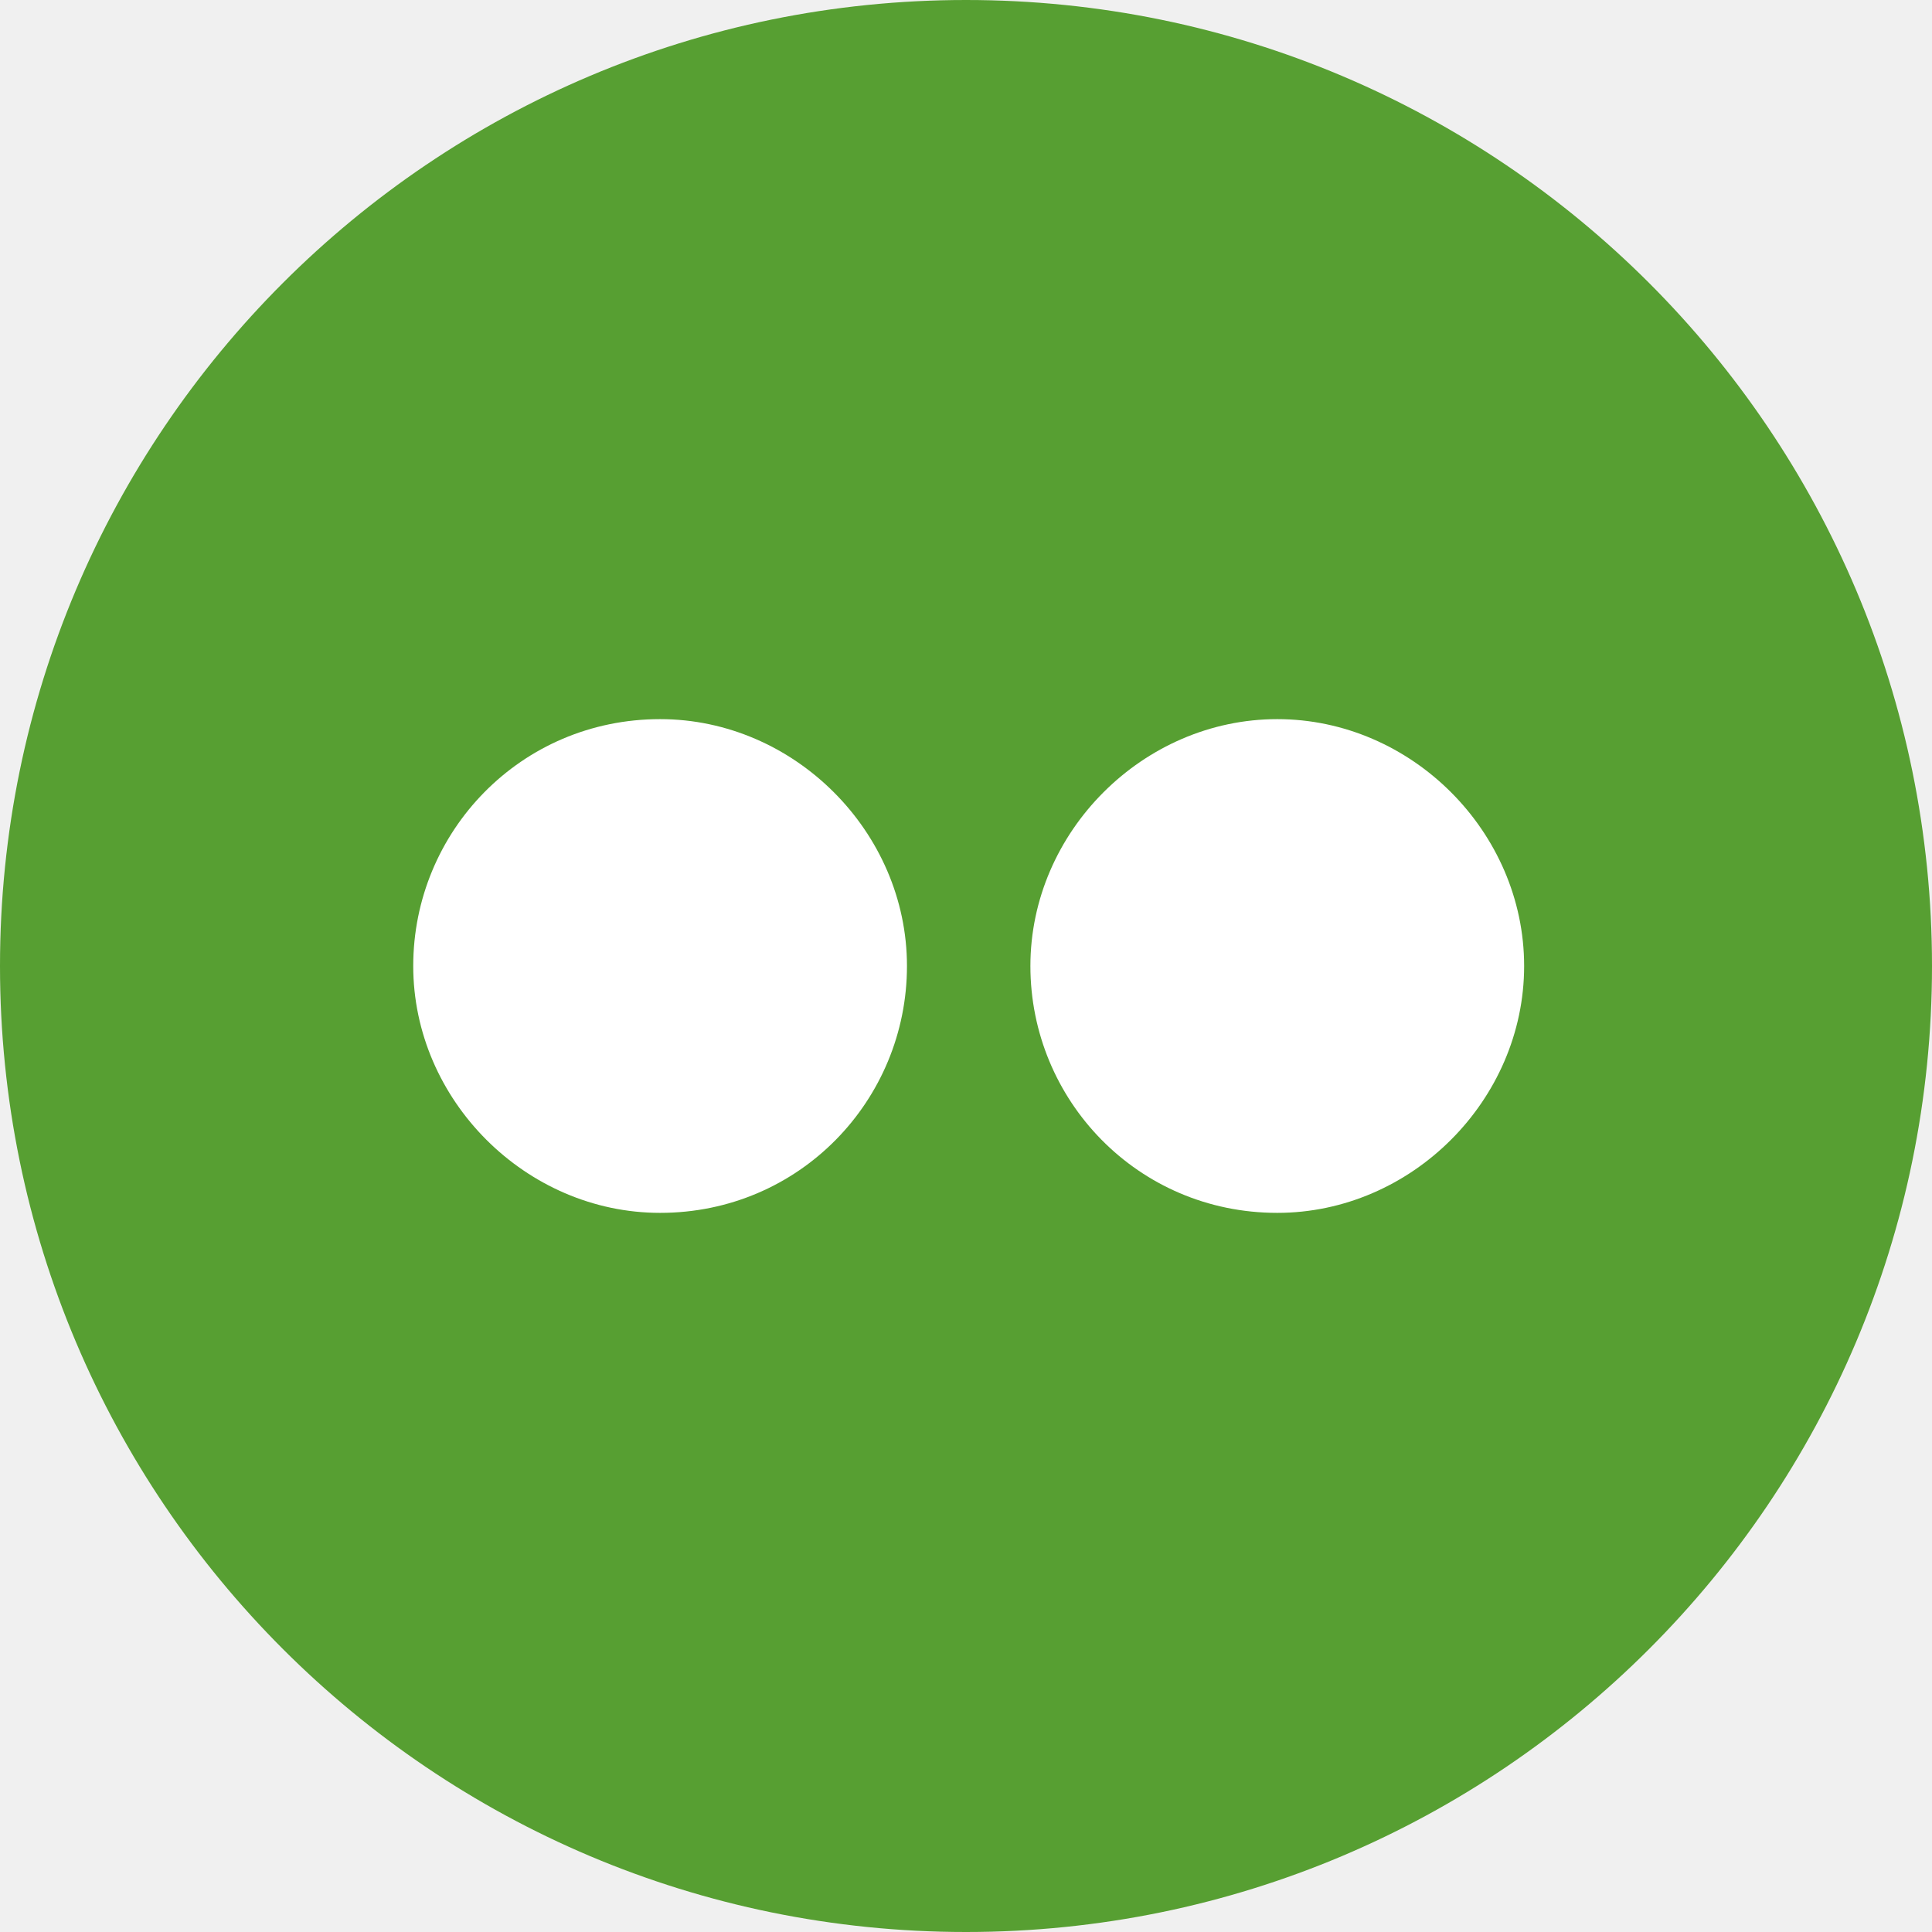
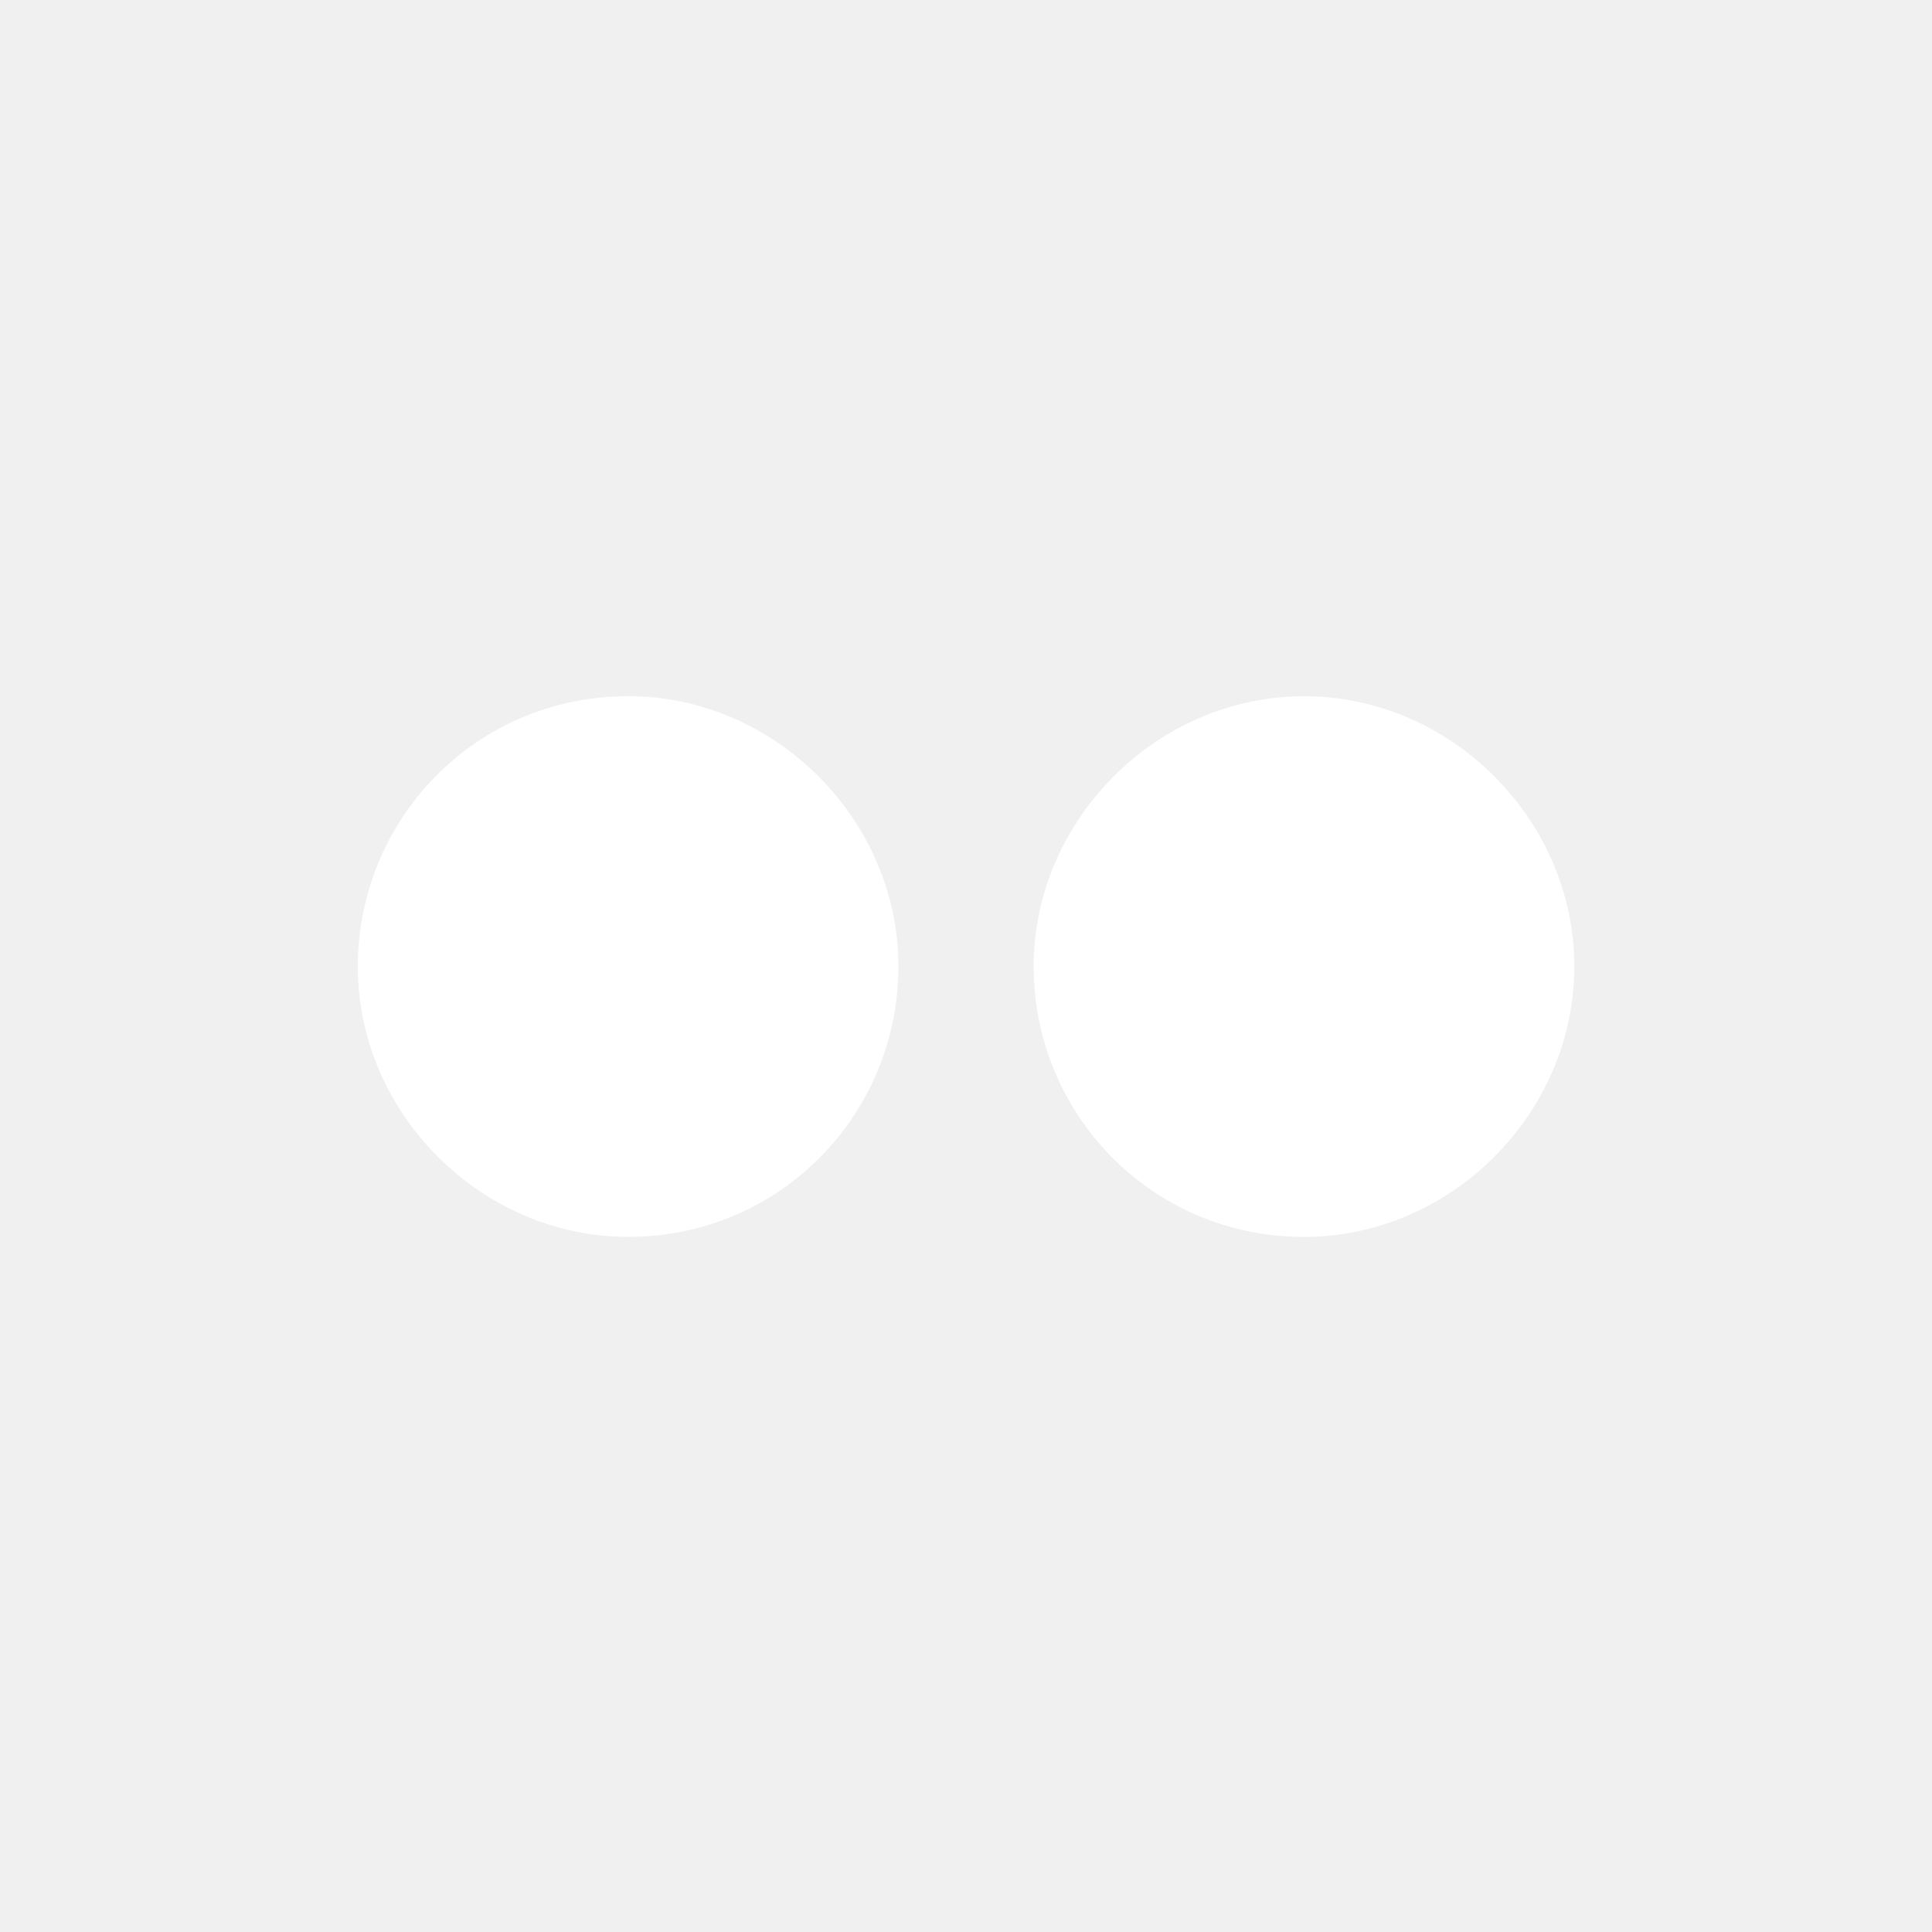
- <svg xmlns="http://www.w3.org/2000/svg" version="1.1" id="Capa_1" x="0px" y="0px" viewBox="0 0 36 36" style="enable-background:new 0 0 36 36;" xml:space="preserve">
-   <style type="text/css">
- 	.st0{fill:#FFFFFF;}
- 	.st1{fill:#579F32;}
- </style>
-   <g id="XMLID_17_">
-     <path id="XMLID_18_" class="st0" d="M23.1,7.5l-2.7,0c-3,0-5,2-5,5.1v2.4h-2.7c-0.2,0-0.4,0.2-0.4,0.4v3.4c0,0.2,0.2,0.4,0.4,0.4   h2.7V28c0,0.2,0.2,0.4,0.4,0.4h3.6c0.2,0,0.4-0.2,0.4-0.4v-8.7H23c0.2,0,0.4-0.2,0.4-0.4l0-3.4c0-0.1,0-0.2-0.1-0.3   c-0.1-0.1-0.2-0.1-0.3-0.1h-3.2v-2c0-1,0.2-1.5,1.5-1.5l1.8,0c0.2,0,0.4-0.2,0.4-0.4V8C23.5,7.7,23.3,7.5,23.1,7.5z" />
-   </g>
-   <g id="XMLID_16_">
-     <circle id="XMLID_36_" class="st1" cx="18" cy="18" r="18" />
-     <g id="XMLID_3_">
-       <path id="Flickr" class="st0" d="M28.4,18c0,2.5-2.1,4.6-4.6,4.6c-2.6,0-4.6-2.1-4.6-4.6c0-2.5,2.1-4.6,4.6-4.6    C26.3,13.4,28.4,15.5,28.4,18z M12.3,13.4c-2.6,0-4.6,2.1-4.6,4.6c0,2.5,2.1,4.6,4.6,4.6c2.6,0,4.6-2.1,4.6-4.6    C16.9,15.5,14.8,13.4,12.3,13.4z" />
-     </g>
+ <svg xmlns="http://www.w3.org/2000/svg" version="1.1" id="Capa_1" x="0px" y="0px" width="35px" height="35px" viewBox="280.139 403.445 35 35" enable-background="new 280.139 403.445 35 35" xml:space="preserve">
+   <g id="XMLID_3_">
+     <path id="Flickr" fill="#FFFFFF" d="M308.659,420.955c0,2.662-2.235,4.898-4.896,4.898c-2.769,0-4.898-2.236-4.898-4.898   c0-2.662,2.236-4.897,4.898-4.897C306.424,416.057,308.659,418.293,308.659,420.955z M291.518,416.057   c-2.768,0-4.897,2.236-4.897,4.897c0,2.662,2.236,4.898,4.897,4.898c2.769,0,4.897-2.236,4.897-4.898   C296.415,418.293,294.18,416.057,291.518,416.057z" />
  </g>
</svg>
